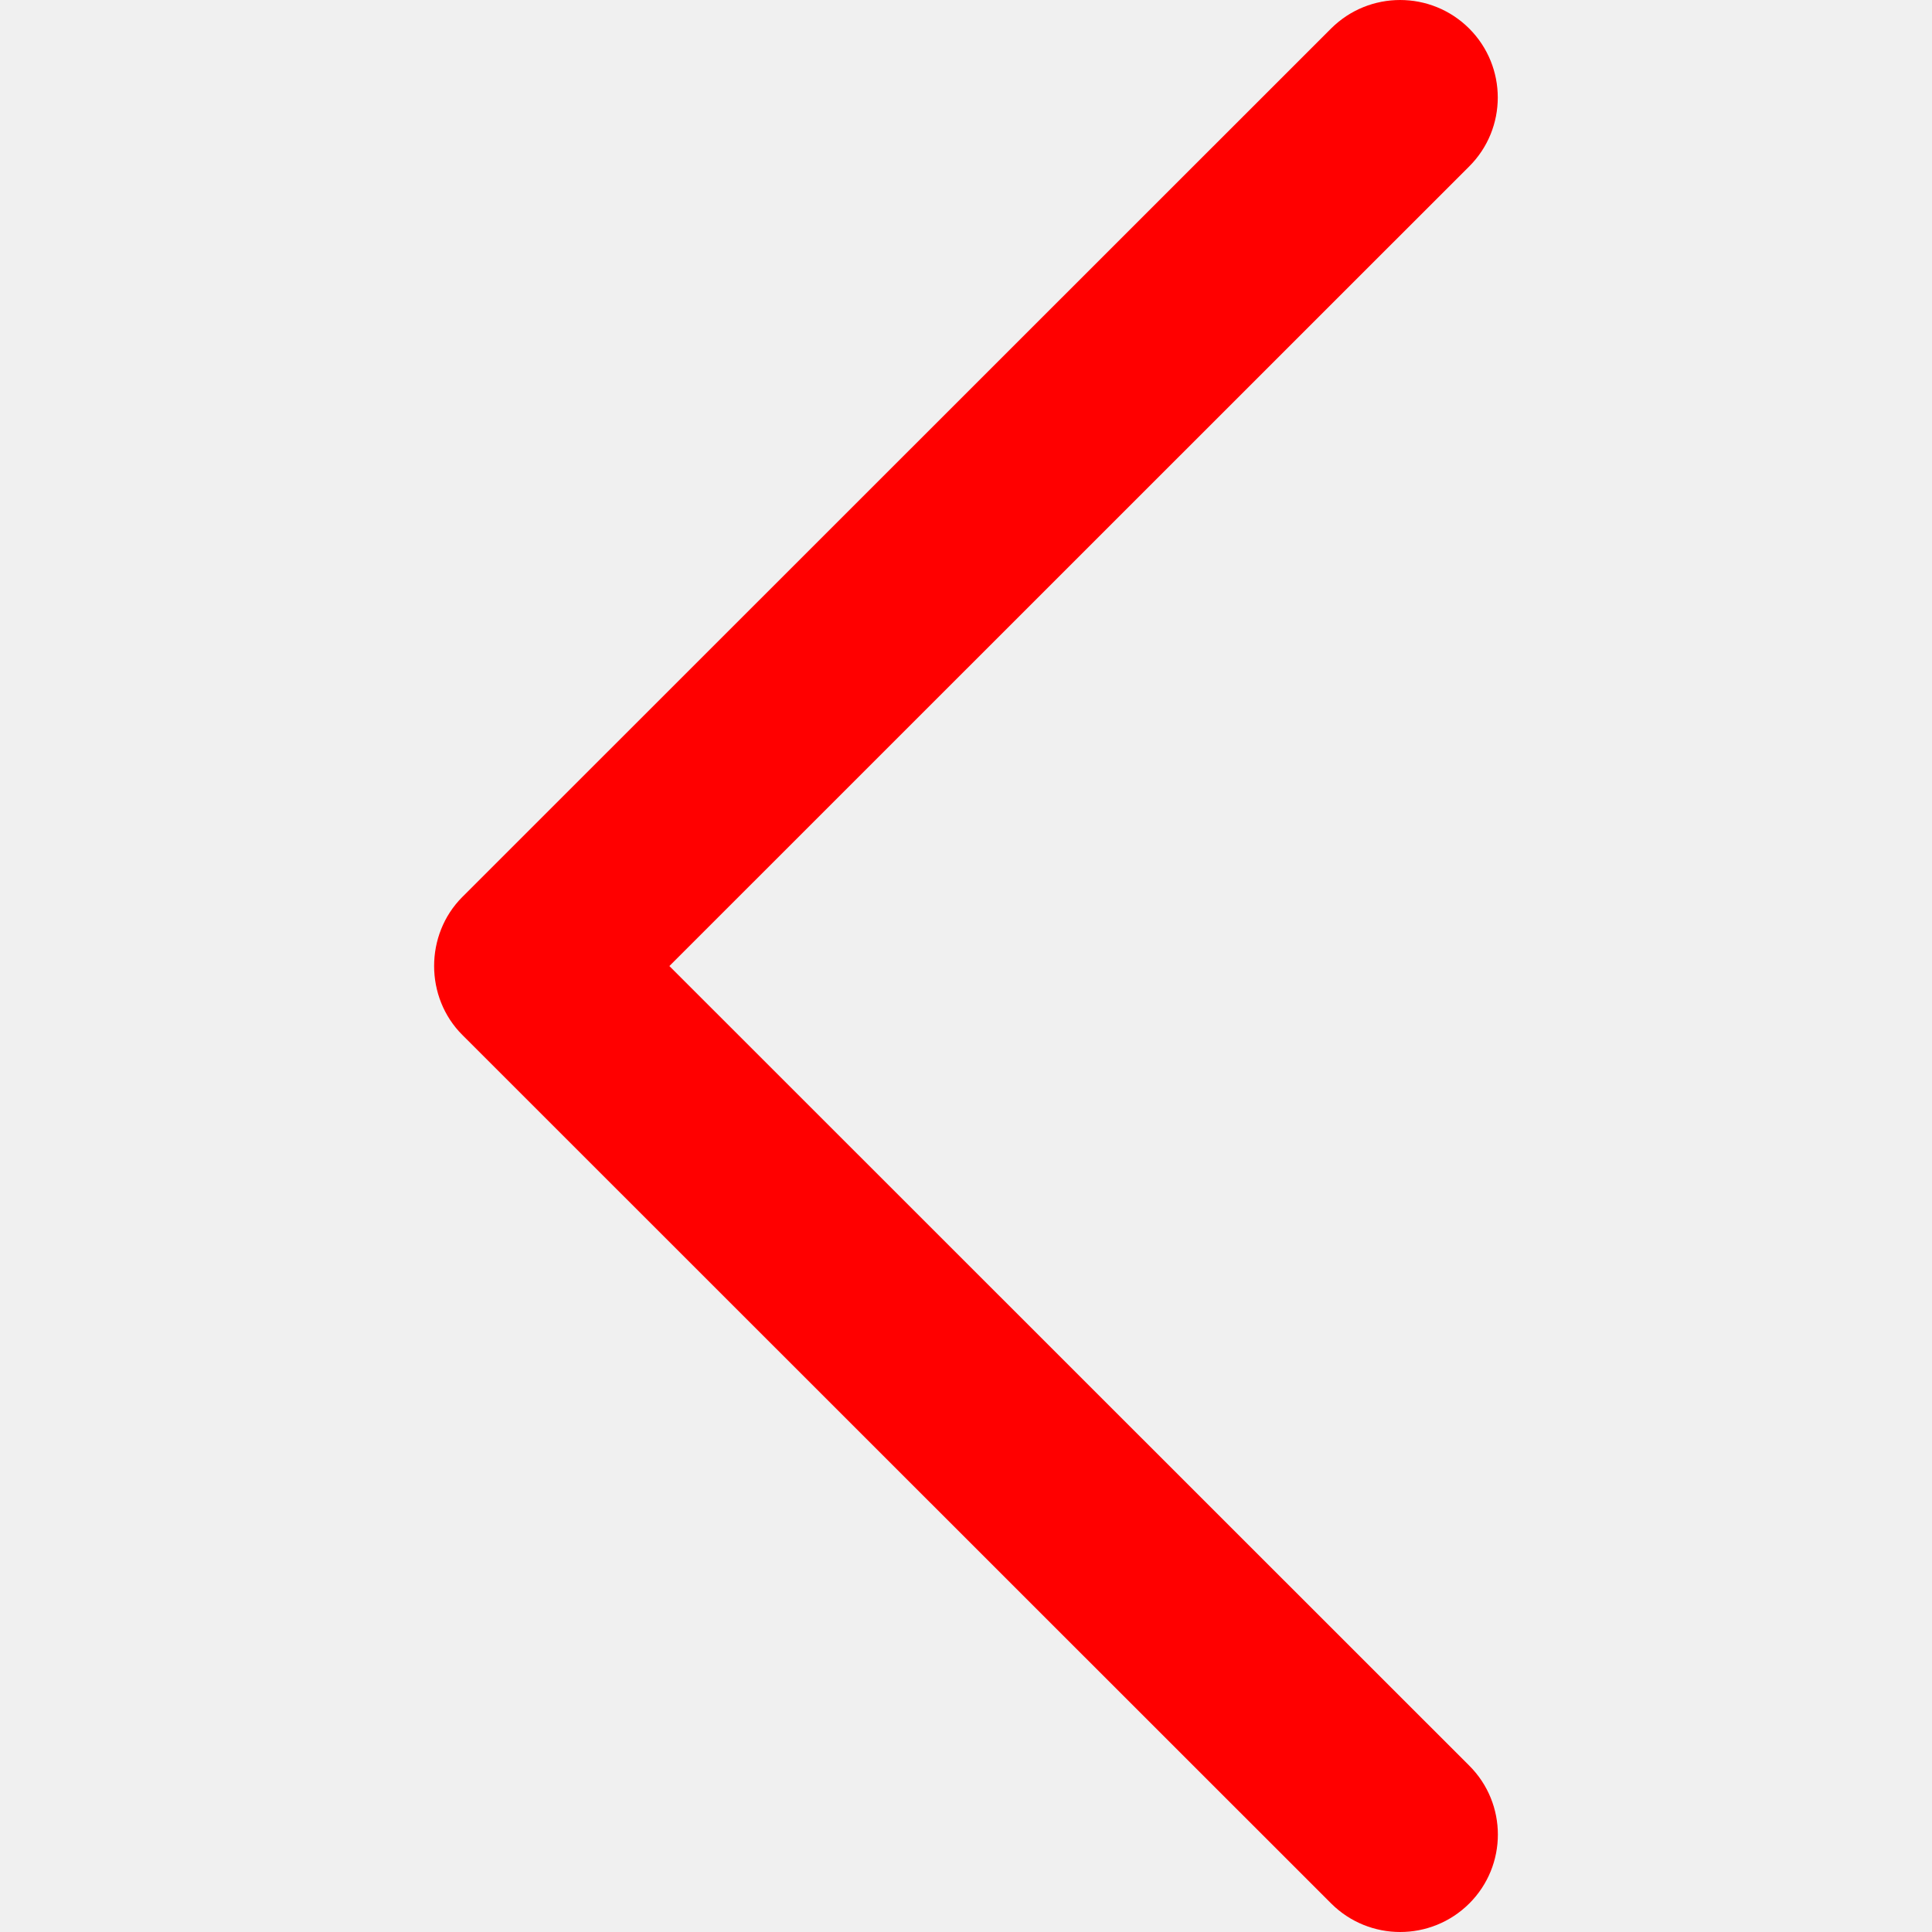
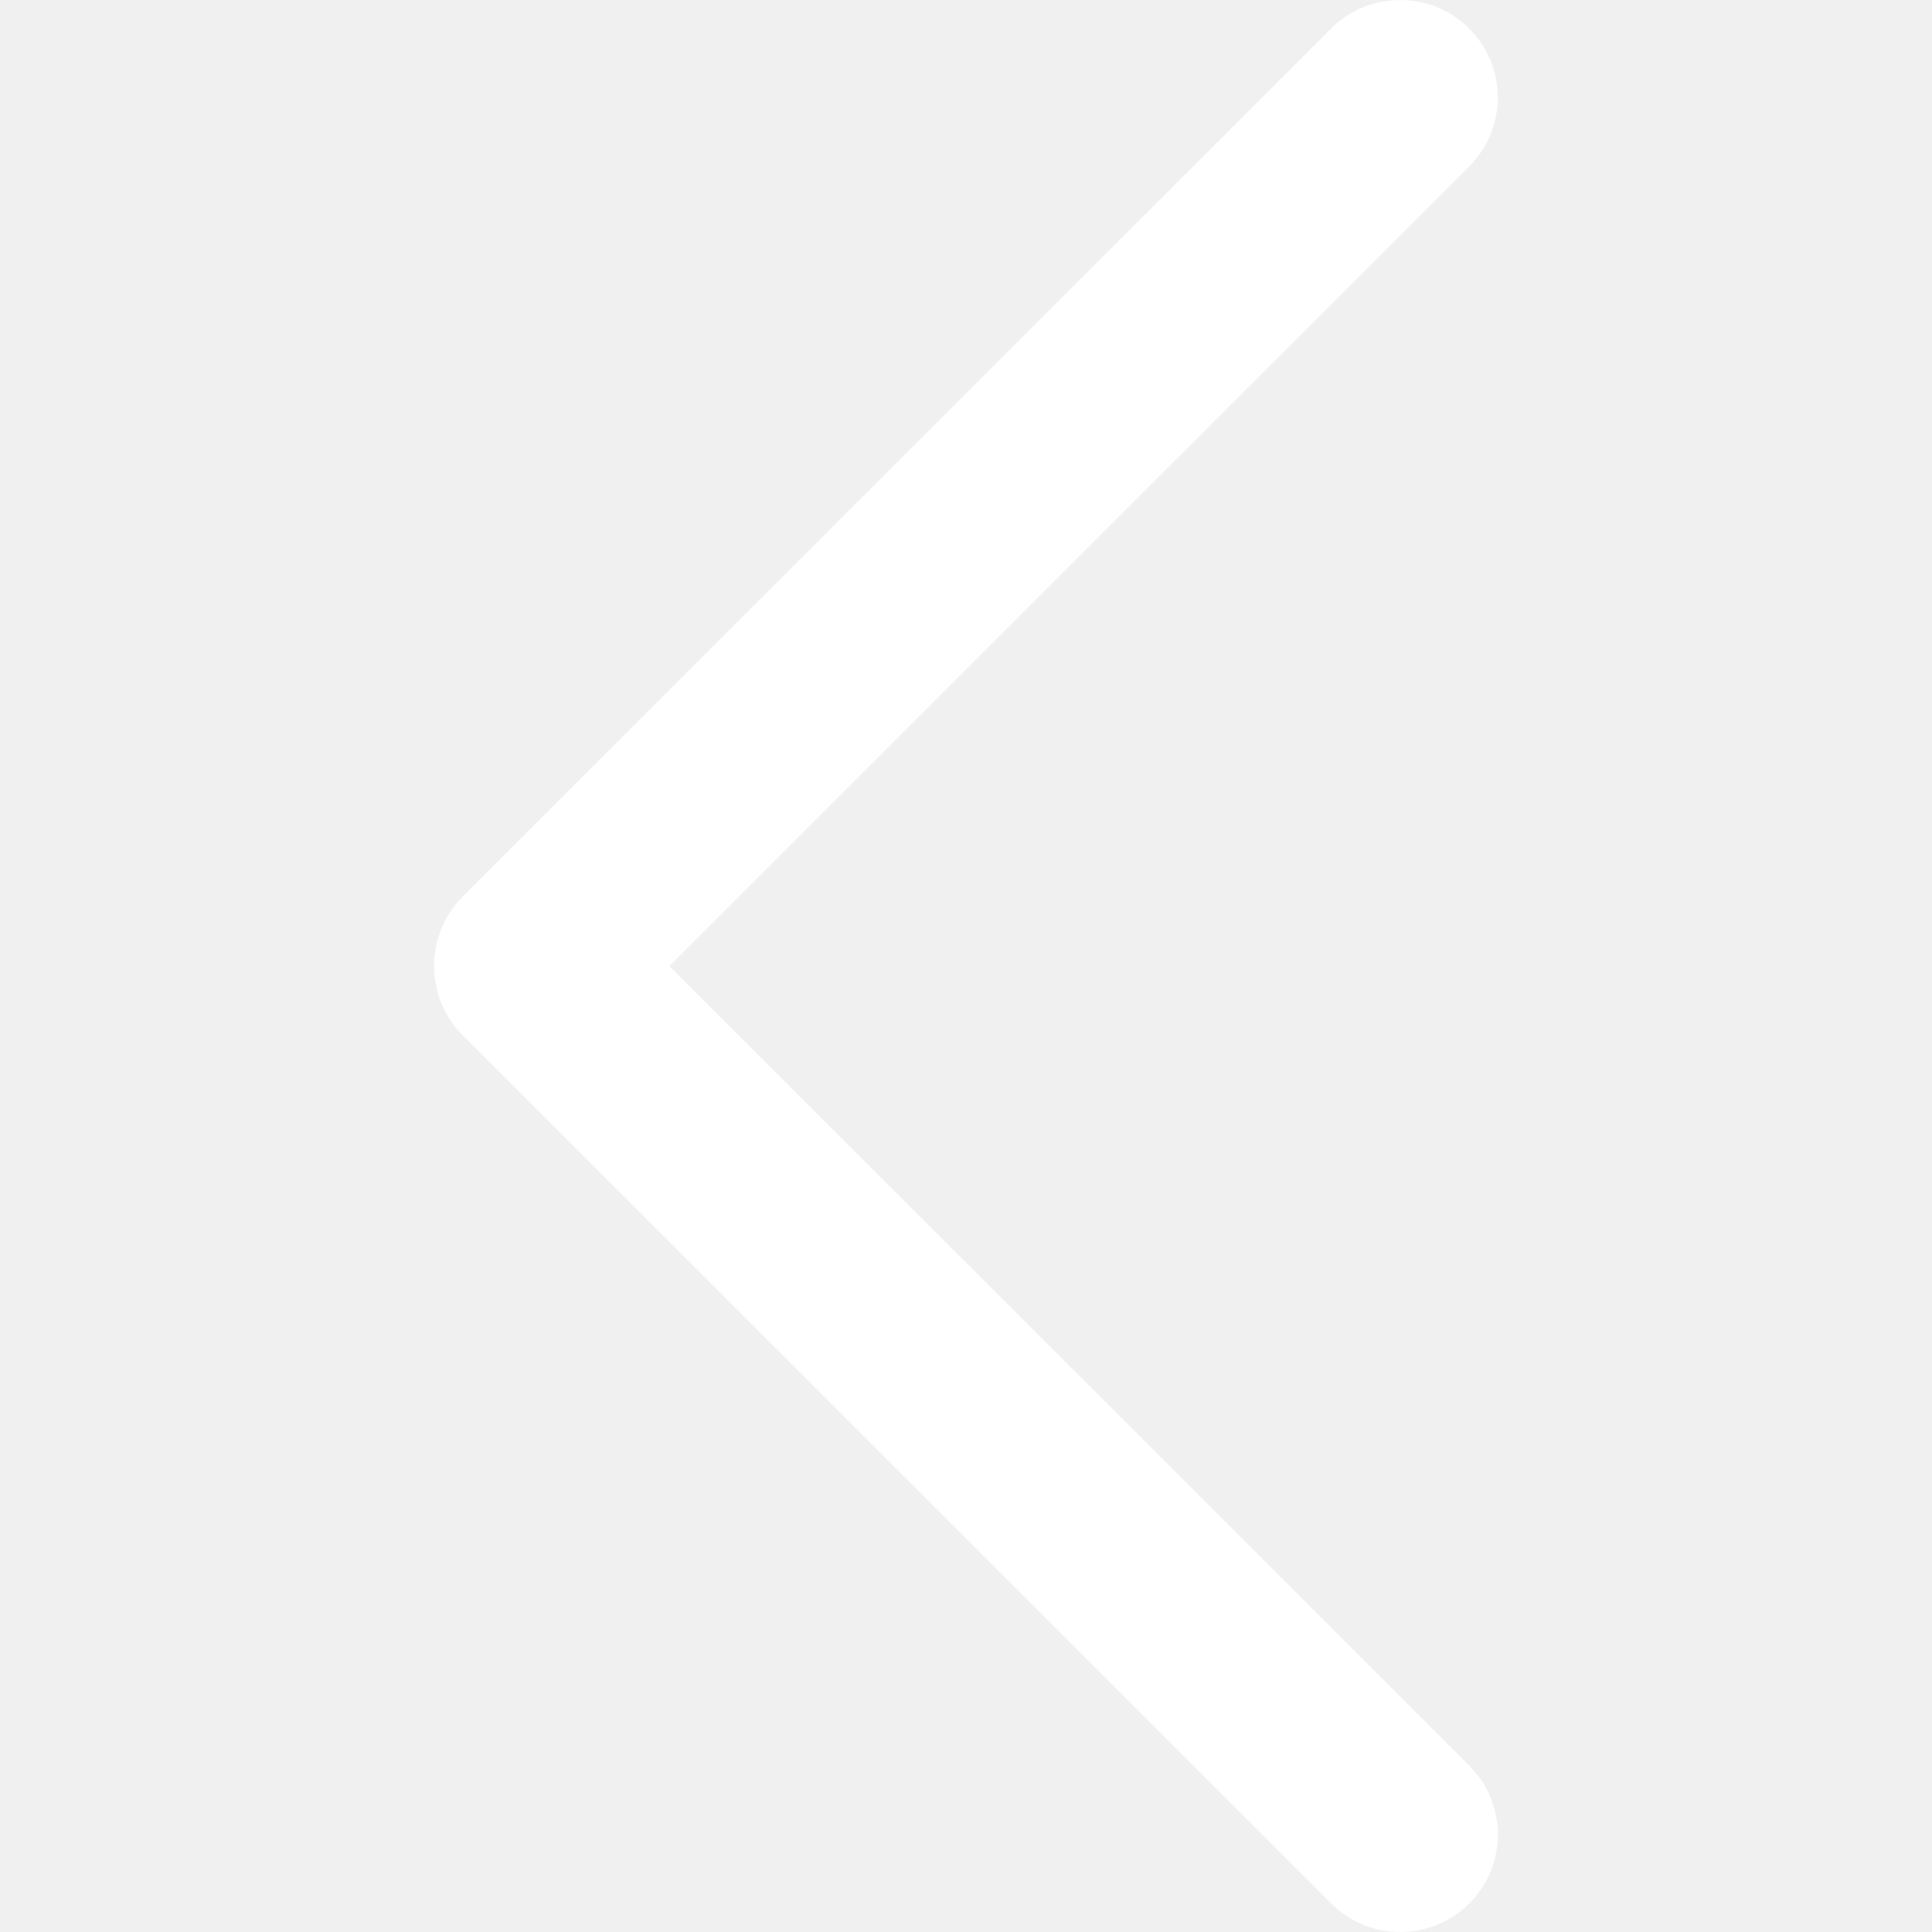
- <svg xmlns="http://www.w3.org/2000/svg" version="1.1" id="Capa_1" x="0px" y="0px" viewBox="0 0 240.823 240.823" style="enable-background:new 0 0 240.823 240.823;" xml:space="preserve" width="512px" height="512px">
+ <svg xmlns="http://www.w3.org/2000/svg" version="1.1" id="Capa_1" x="0px" y="0px" viewBox="0 0 240.823 240.823" style="enable-background:new 0 0 240.823 240.823;" xml:space="preserve" width="512px" height="512px" class="">
  <g>
    <g>
-       <path id="Chevron_Right" d="M57.633,129.007L165.93,237.268c4.752,4.74,12.451,4.74,17.215,0c4.752-4.74,4.752-12.439,0-17.179   l-99.707-99.671l99.695-99.671c4.752-4.74,4.752-12.439,0-17.191c-4.752-4.74-12.463-4.74-17.215,0L57.621,111.816   C52.942,116.507,52.942,124.327,57.633,129.007z" data-original="#000000" class="active-path" data-old_color="#000000" fill="#FF0000" />
+       <path id="Chevron_Right" d="M57.633,129.007L165.93,237.268c4.752,4.74,12.451,4.74,17.215,0c4.752-4.74,4.752-12.439,0-17.179   l-99.707-99.671l99.695-99.671c4.752-4.74,4.752-12.439,0-17.191c-4.752-4.74-12.463-4.74-17.215,0L57.621,111.816   C52.942,116.507,52.942,124.327,57.633,129.007z" data-original="#000000" class="active-path" data-old_color="#000000" fill="#FFFFFF" />
      <g>
	</g>
      <g>
	</g>
      <g>
	</g>
      <g>
	</g>
      <g>
	</g>
      <g>
	</g>
    </g>
  </g>
</svg>
